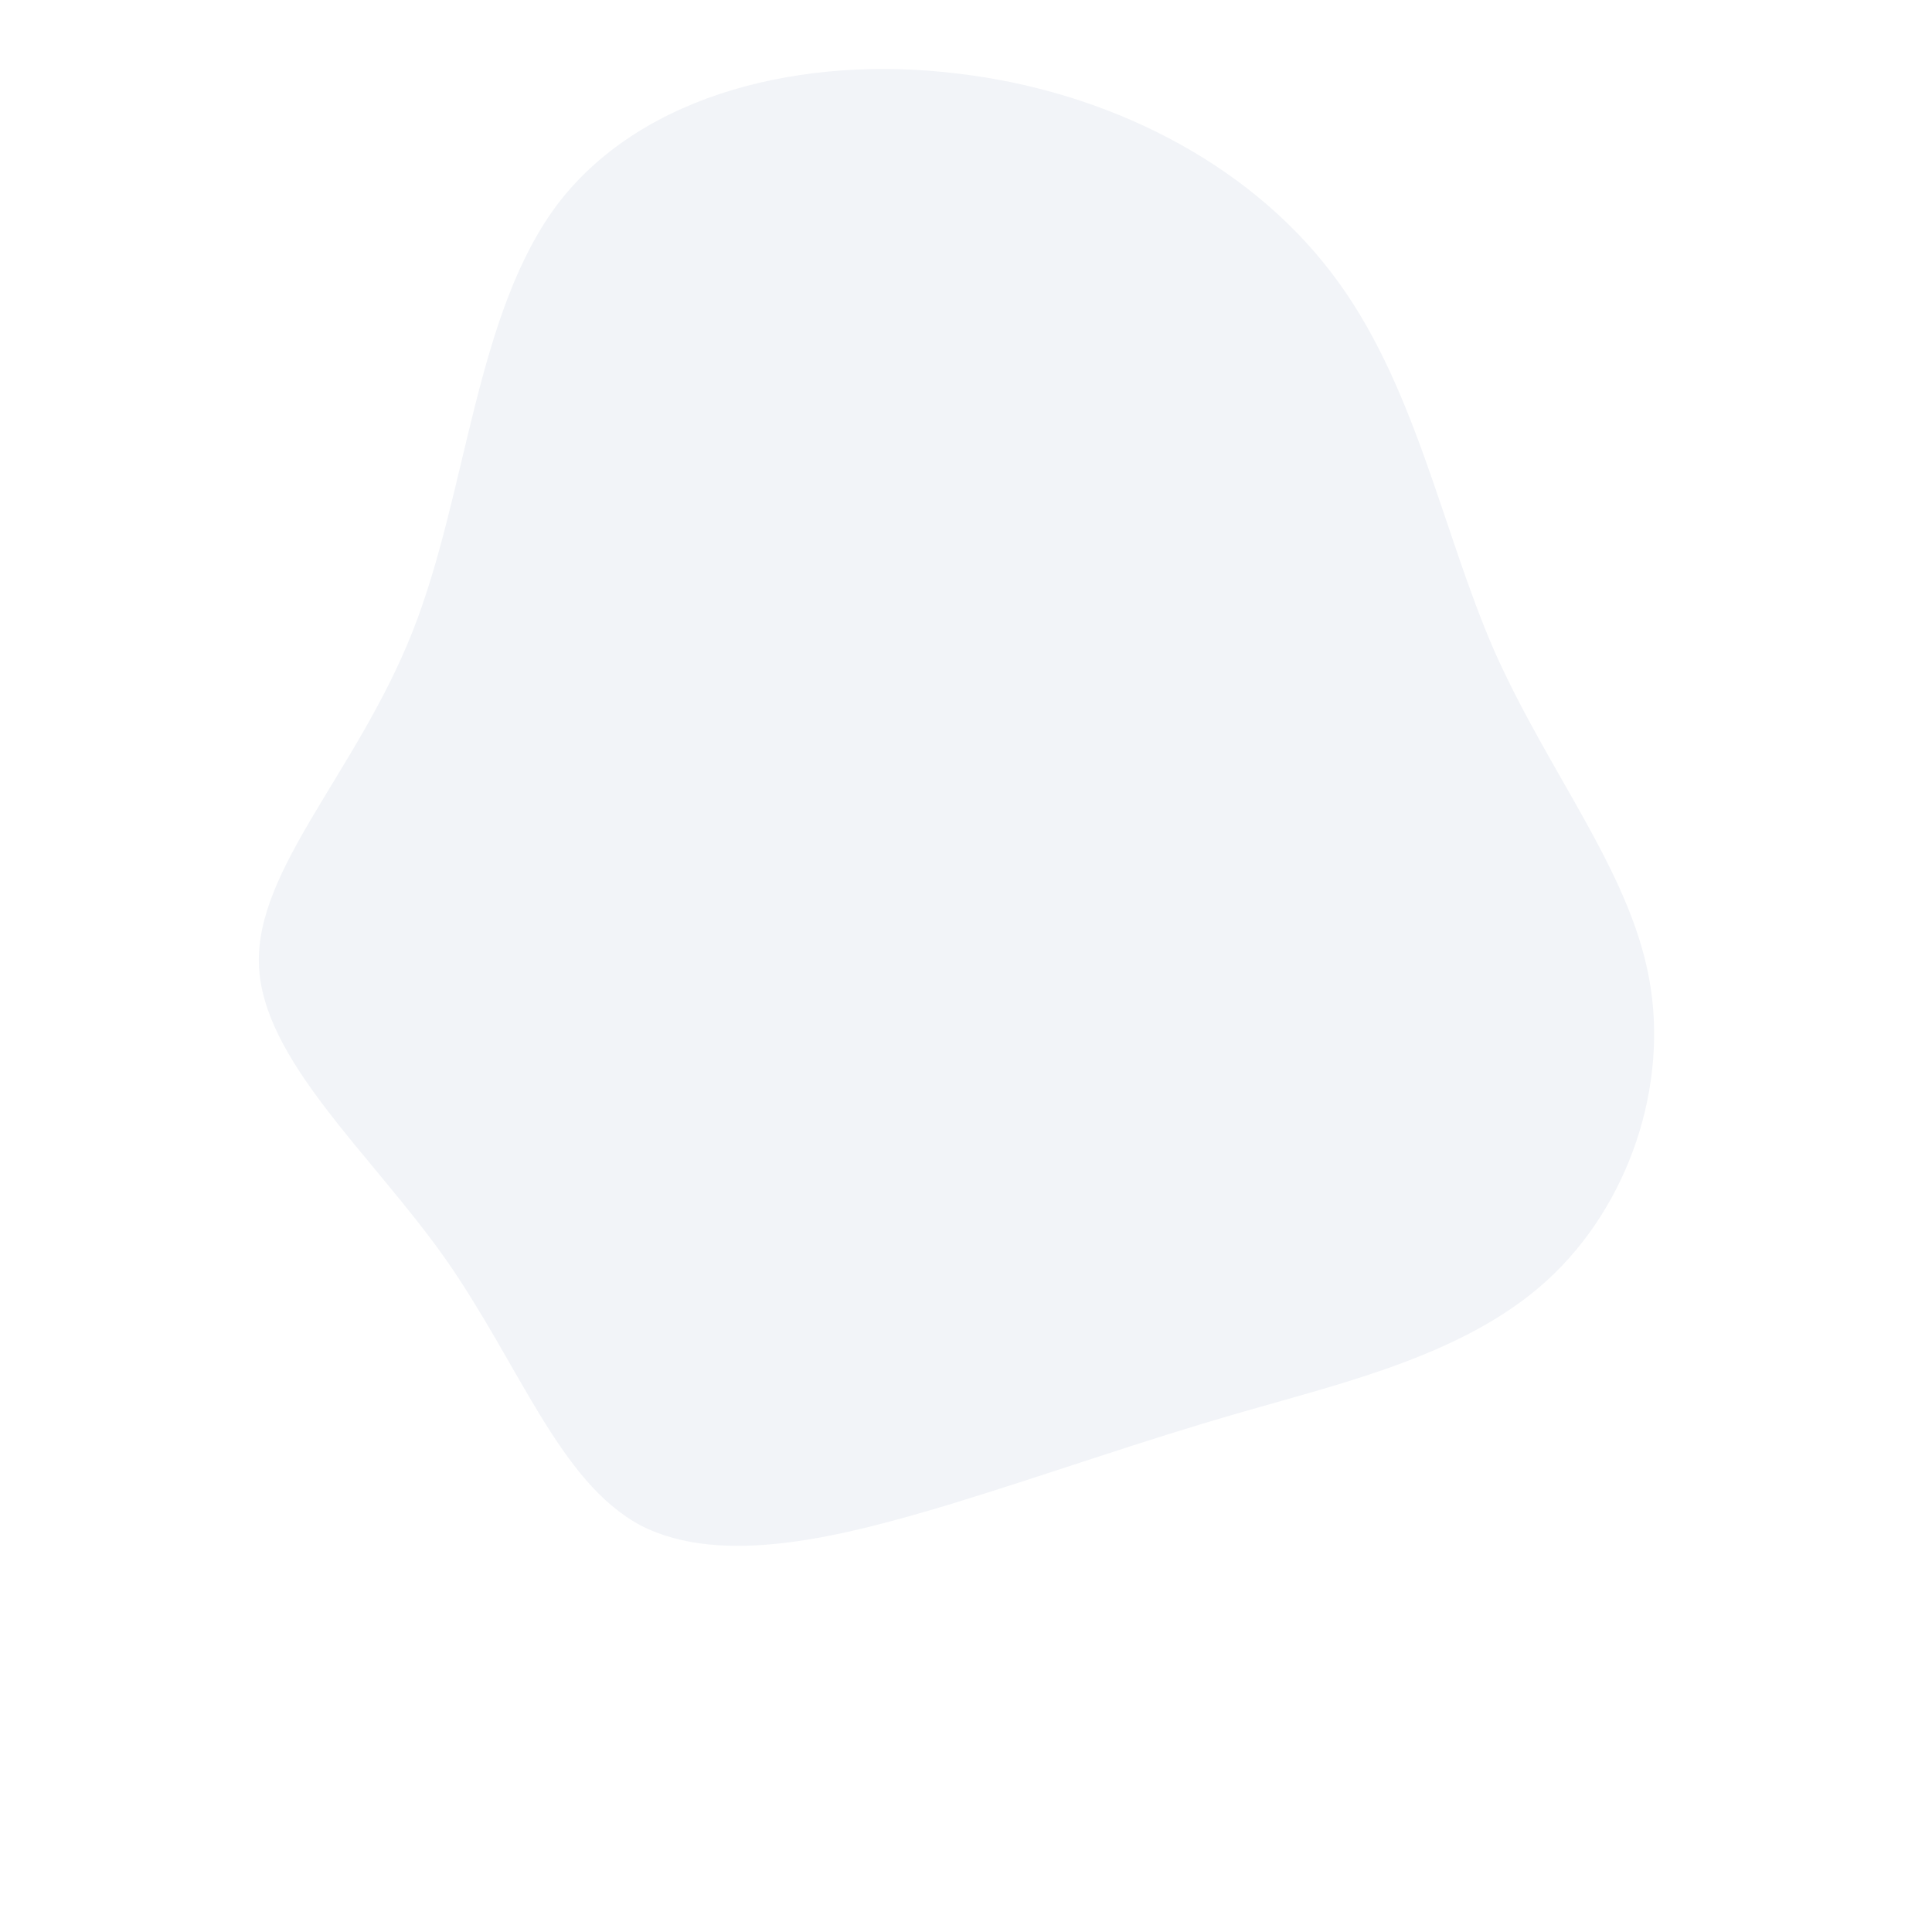
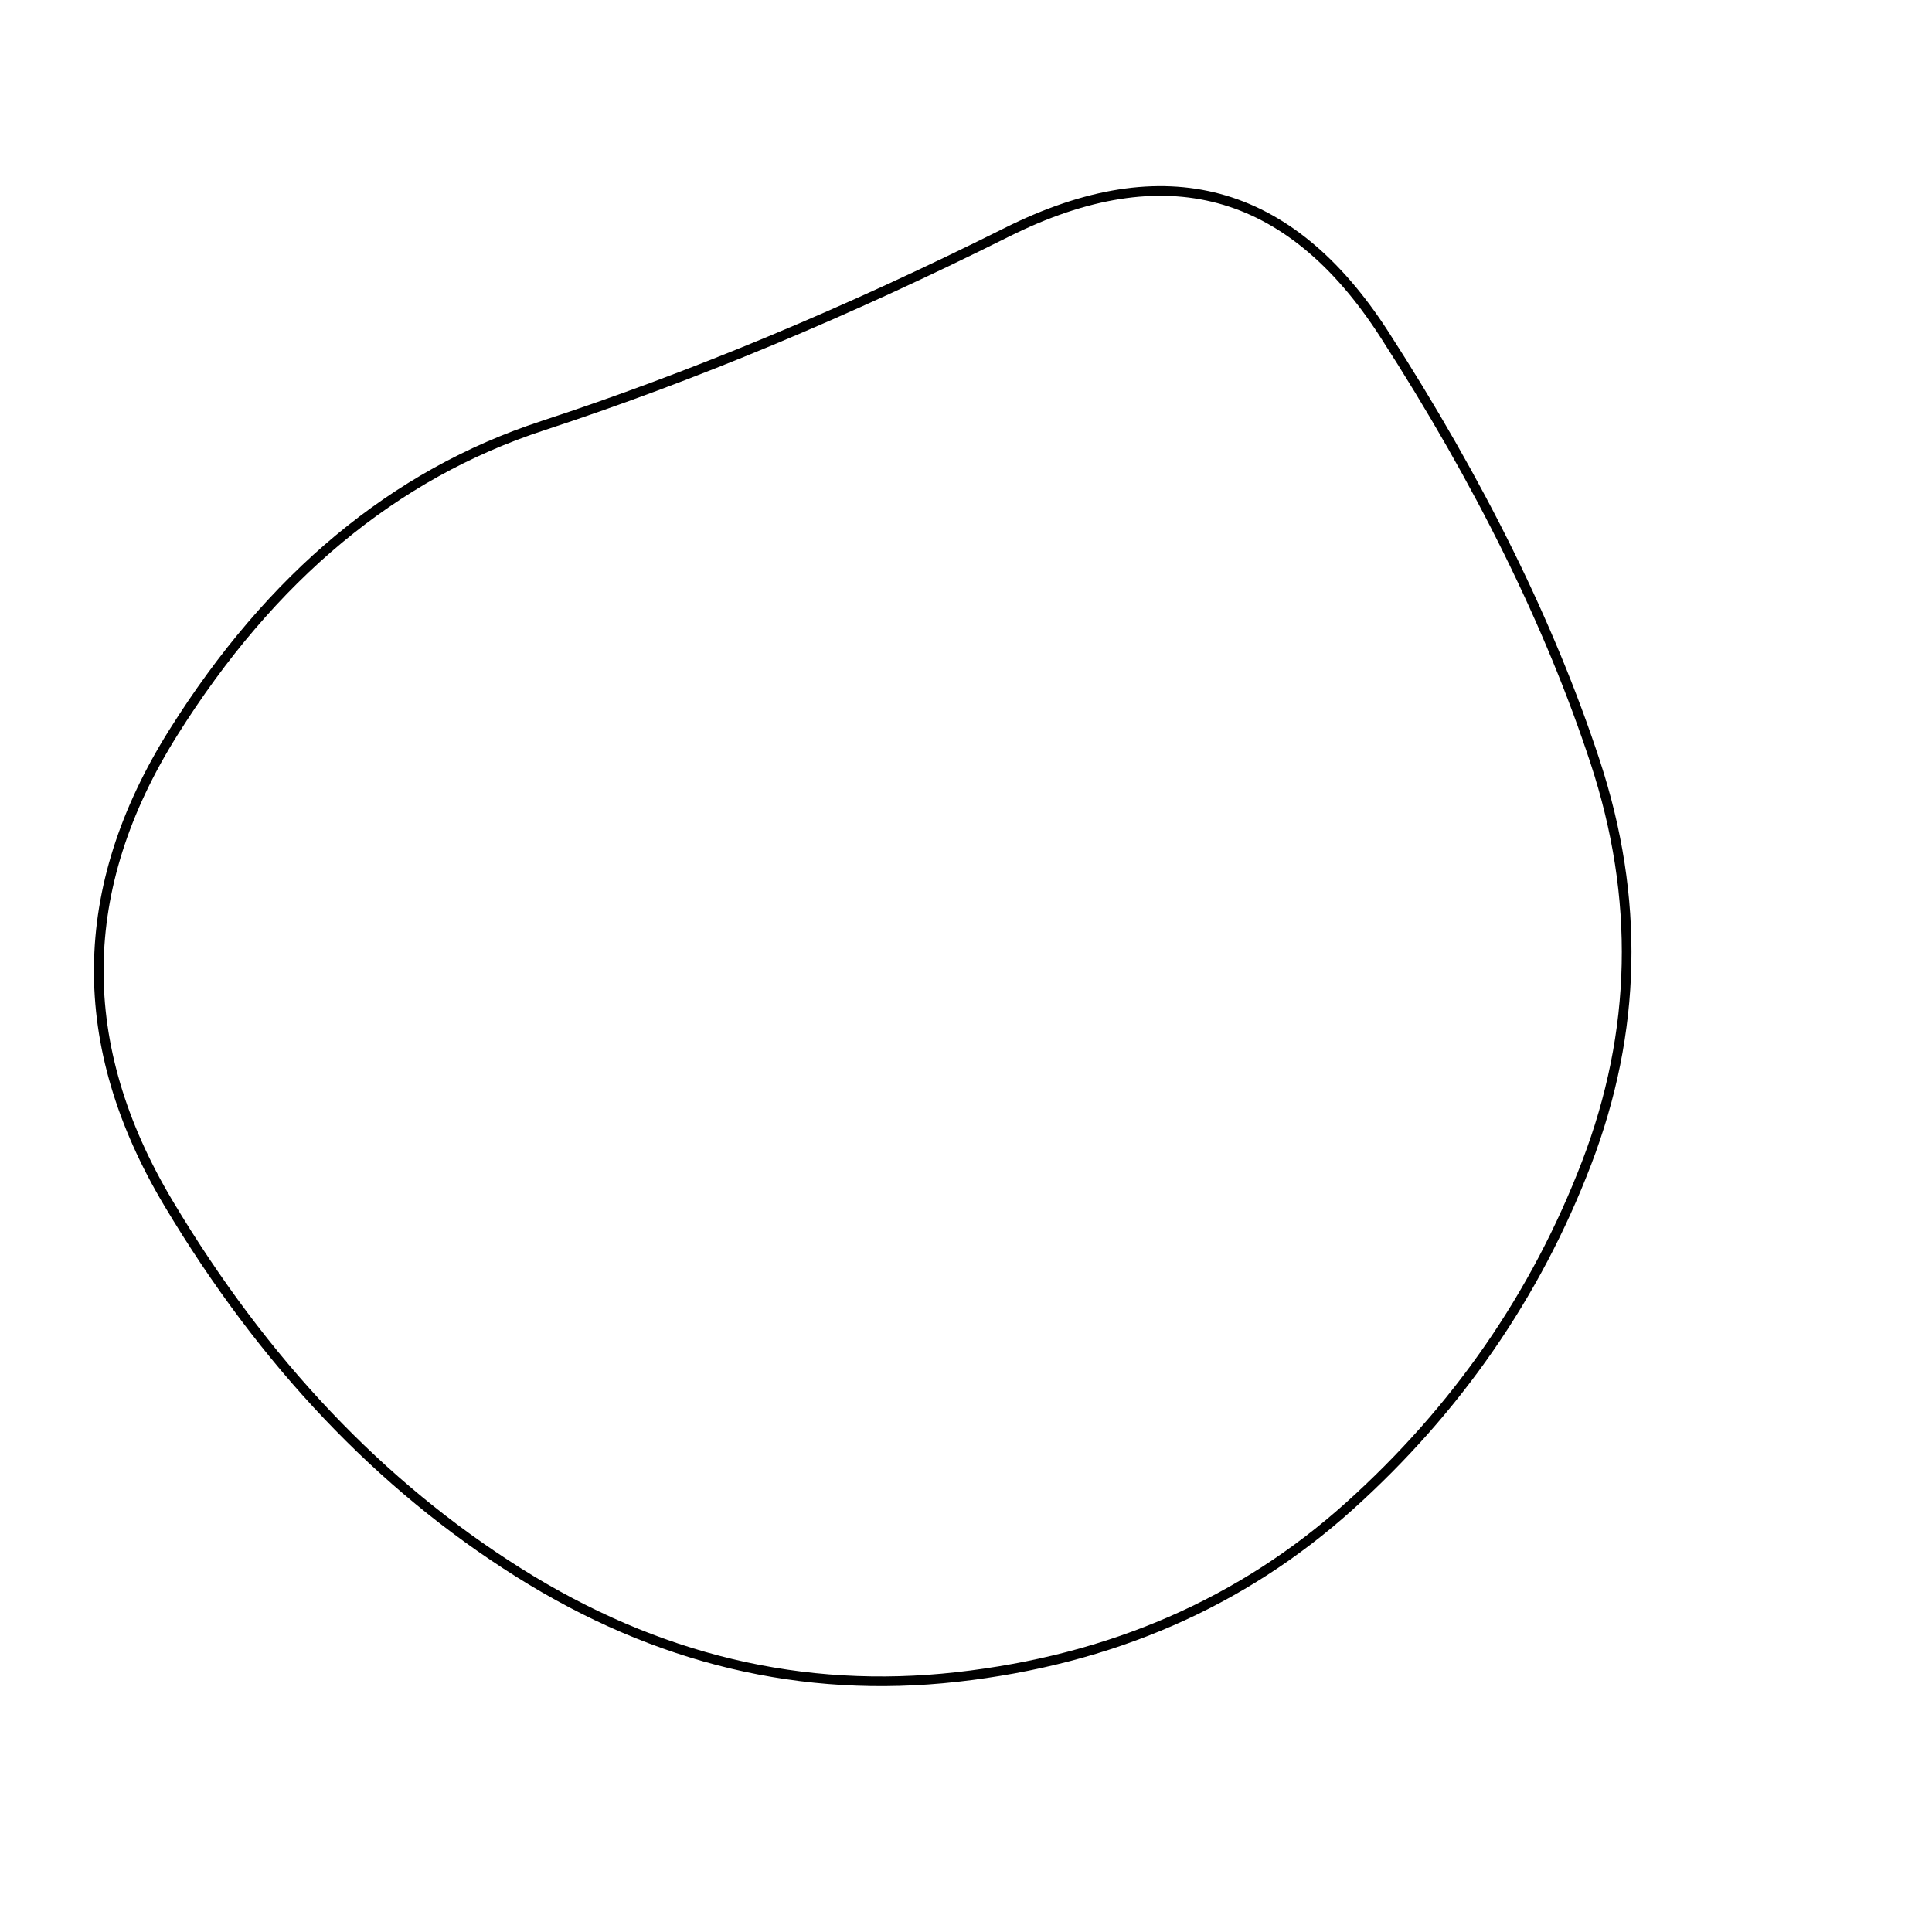
- <svg xmlns="http://www.w3.org/2000/svg" viewBox="0 0 200 200">
-   <path fill="#F2F4F8" d="M37.8,-71.8C46.5,-60.5,49.2,-45.2,54.7,-32.6C60.3,-20,68.6,-10,70.7,1.2C72.8,12.4,68.6,24.8,60.2,32.5C51.8,40.2,39.2,43.1,28.5,46.2C17.7,49.3,8.9,52.5,-1.9,55.8C-12.6,59,-25.2,62.3,-33.7,57.9C-42.1,53.4,-46.2,41.3,-53.9,30.3C-61.6,19.4,-72.9,9.7,-73.2,-0.2C-73.5,-10.1,-63,-20.2,-57.3,-34.6C-51.6,-49,-50.8,-67.8,-42.1,-79.1C-33.3,-90.4,-16.7,-94.3,-1,-92.4C14.6,-90.6,29.1,-83.2,37.8,-71.8Z" transform="translate(100 100)" />
+ <svg xmlns="http://www.w3.org/2000/svg" viewBox="0 0 1000 1000">
+   <defs>
+     <clipPath id="a">
+       <path fill="currentColor" d="M823.5 603Q784 706 700 781.5t-204.5 89Q375 884 267 816T85 624q-74-124 2.5-246T280 218q116-38 240-100t198.5 53.5Q793 287 828 393.5T823.5 603Z" />
+     </clipPath>
+   </defs>
+   <g clip-path="url(#a)">
+     <path fill="none" stroke="#000" stroke-width="10" d="M823.5 603Q784 706 700 781.5t-204.5 89Q375 884 267 816T85 624q-74-124 2.5-246T280 218q116-38 240-100t198.5 53.5Q793 287 828 393.5T823.5 603Z" />
+   </g>
</svg>
